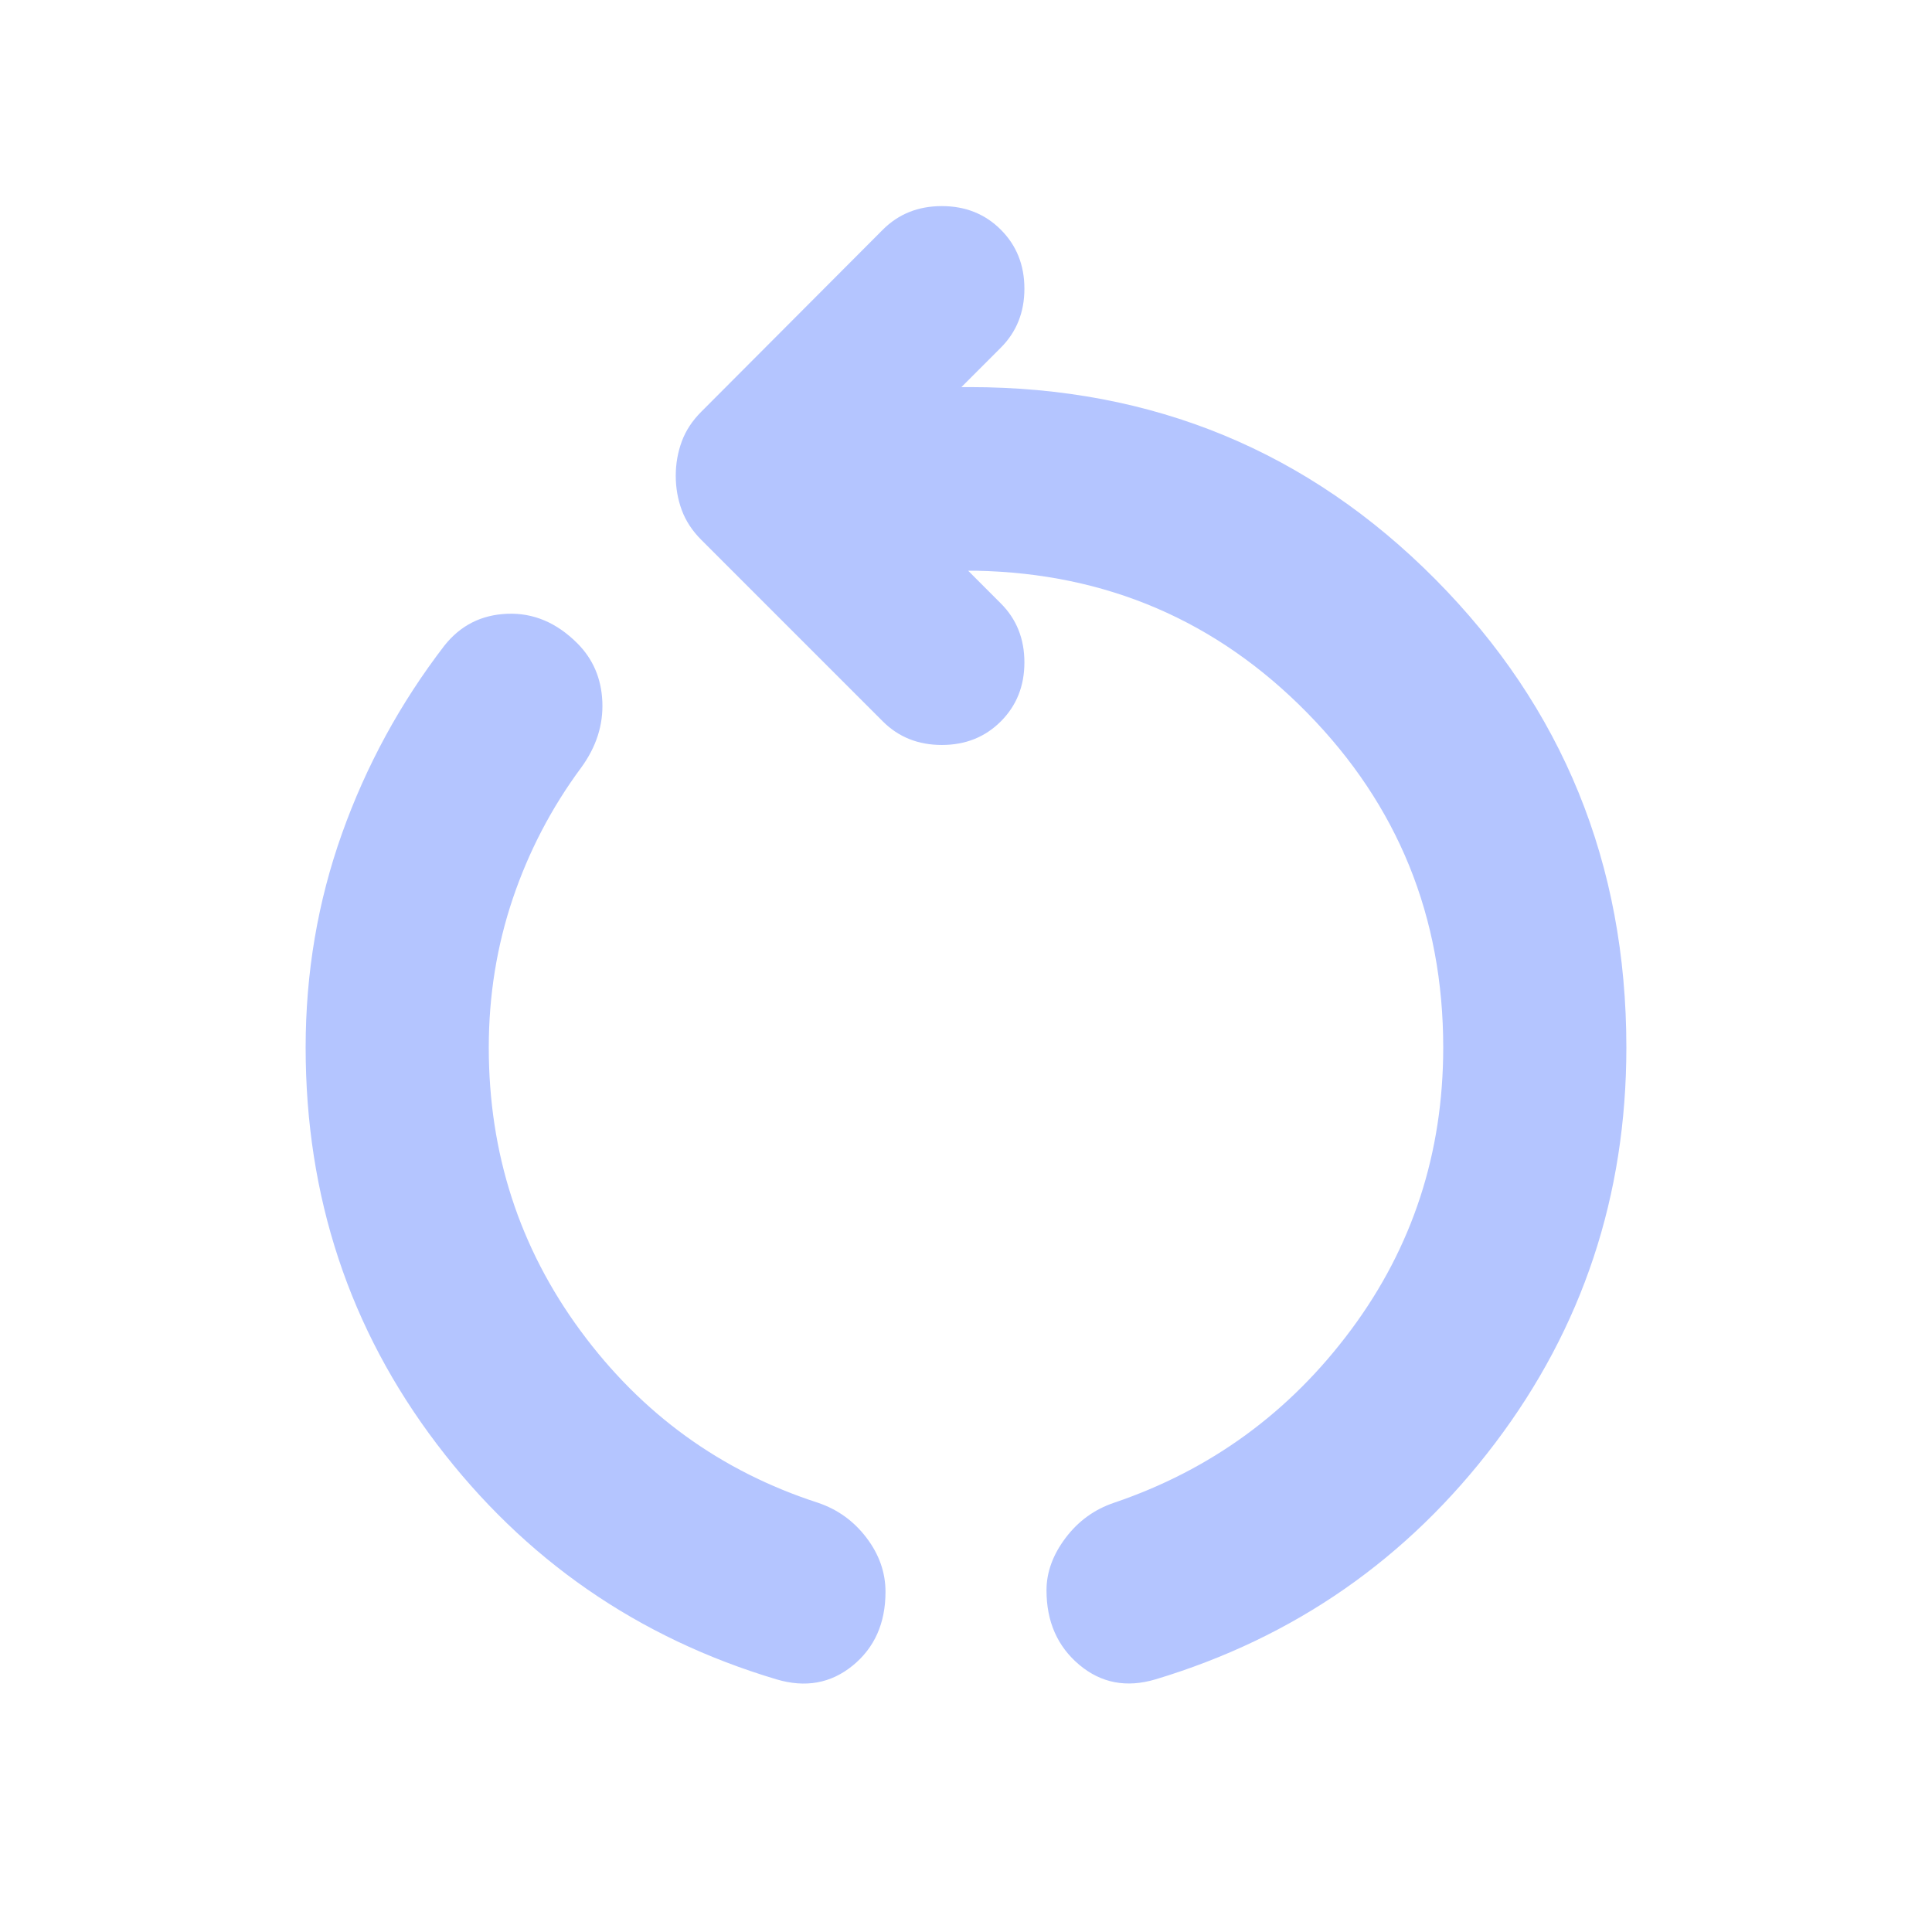
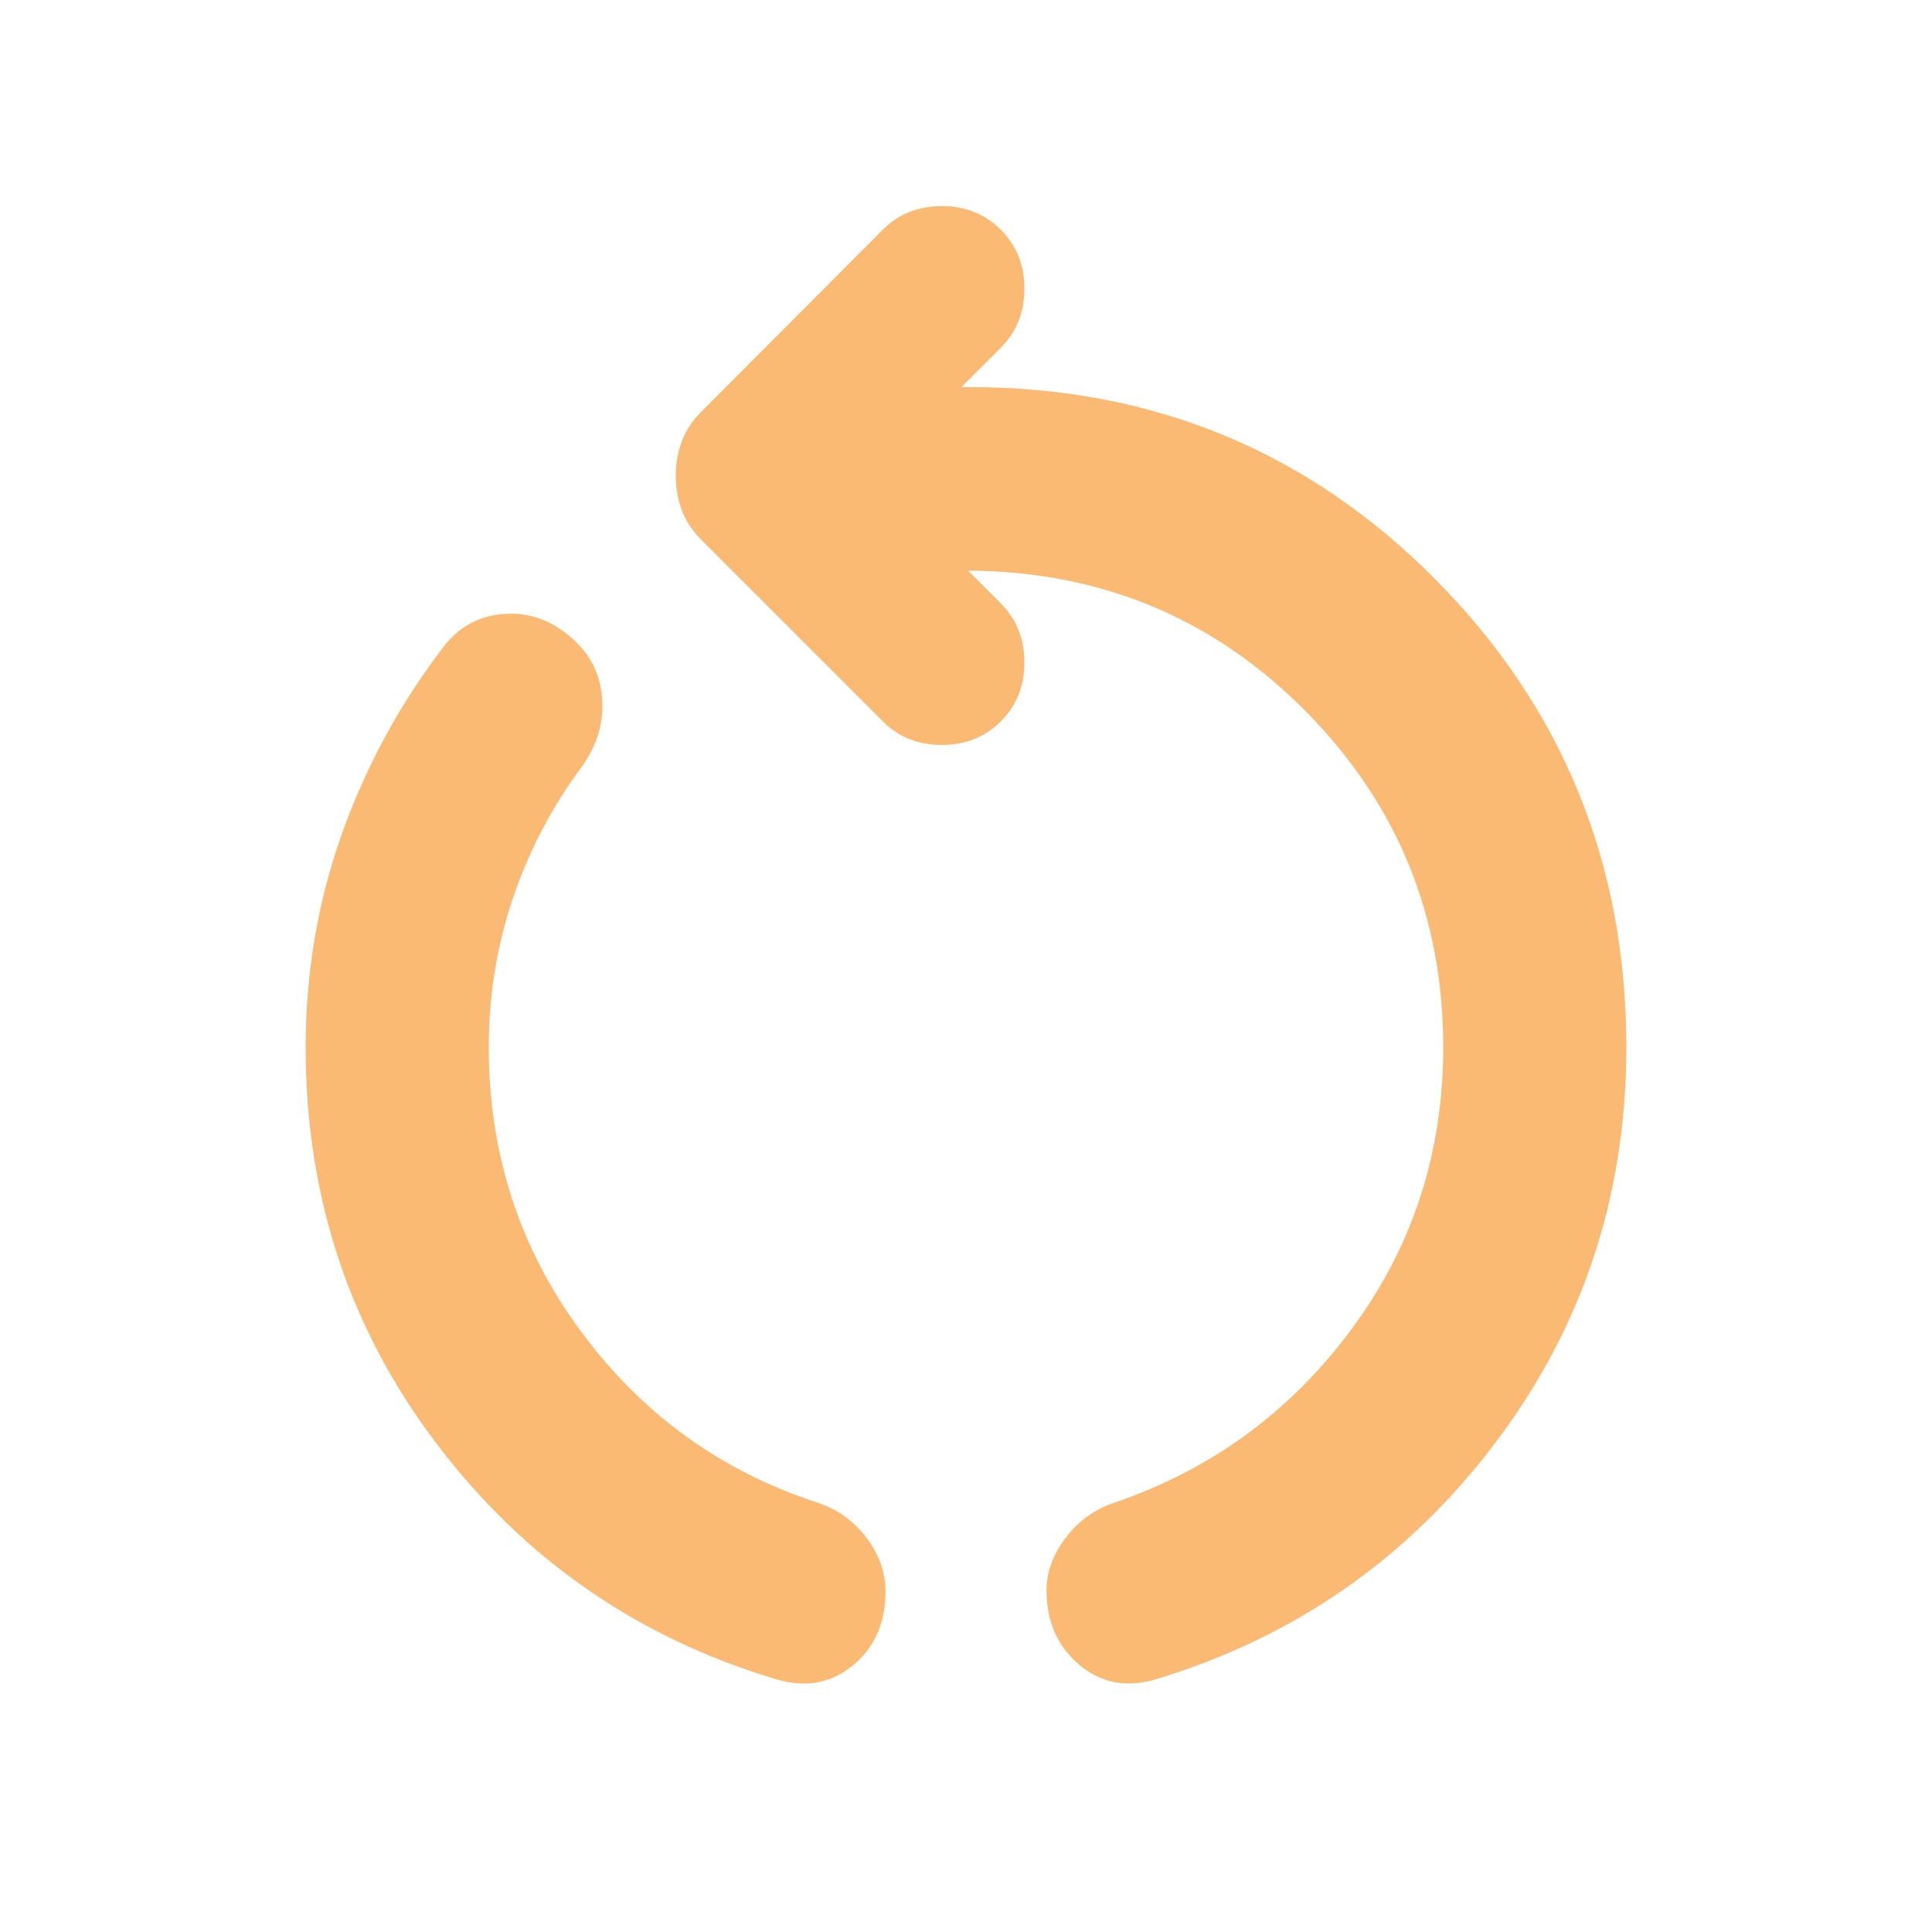
- <svg xmlns="http://www.w3.org/2000/svg" height="500px" viewBox="0 -960 960 960" width="500px" fill="#b4c5ff">
+ <svg xmlns="http://www.w3.org/2000/svg" height="500px" viewBox="0 -960 960 960" width="500px" fill="#fbba74">
  <path d="M385.83-125.54q-103.48-30.92-168.72-116.85-65.24-85.94-65.24-197.13 0-55.57 18.04-106.23 18.05-50.66 50.89-93.42 11.96-15.11 31.31-15.85 19.35-.74 34.74 14.65 11.72 11.72 12.45 29.03.74 17.32-10.5 32.75-22.08 29.81-34.01 65.13-11.92 35.33-11.92 73.94 0 78.85 45.59 140.79 45.58 61.95 117.95 85.43 14.68 4.95 24.13 17.39 9.46 12.43 9.46 26.87 0 23.34-16.27 36.64-16.27 13.29-37.9 6.86Zm188.34 0q-21.63 6.43-37.9-7.24Q520-146.46 520-169.8q0-13.44 9.46-25.99 9.45-12.56 24.13-17.51 72.13-24.48 117.83-86.05 45.71-61.56 45.71-140.17 0-97.37-67.49-166.18-67.49-68.8-164.62-70.71h-3.95l16.23 16.24q11.72 11.71 11.72 29.31 0 17.6-11.72 29.32-11.71 11.71-29.31 11.71-17.6 0-29.32-11.71l-90.21-90.22q-6.72-6.72-9.7-14.79-2.98-8.08-2.98-17.04 0-8.95 2.98-17.03 2.98-8.08 9.7-14.79l90.21-90.46q11.72-11.72 29.32-11.72t29.31 11.72q11.72 11.72 11.72 29.32 0 17.59-11.72 29.31l-19.58 19.59h4.19q136.63 0 231.43 95.63 94.79 95.63 94.79 232.5 0 110.43-65.24 196.63-65.24 86.19-168.72 117.35Z" />
</svg>
